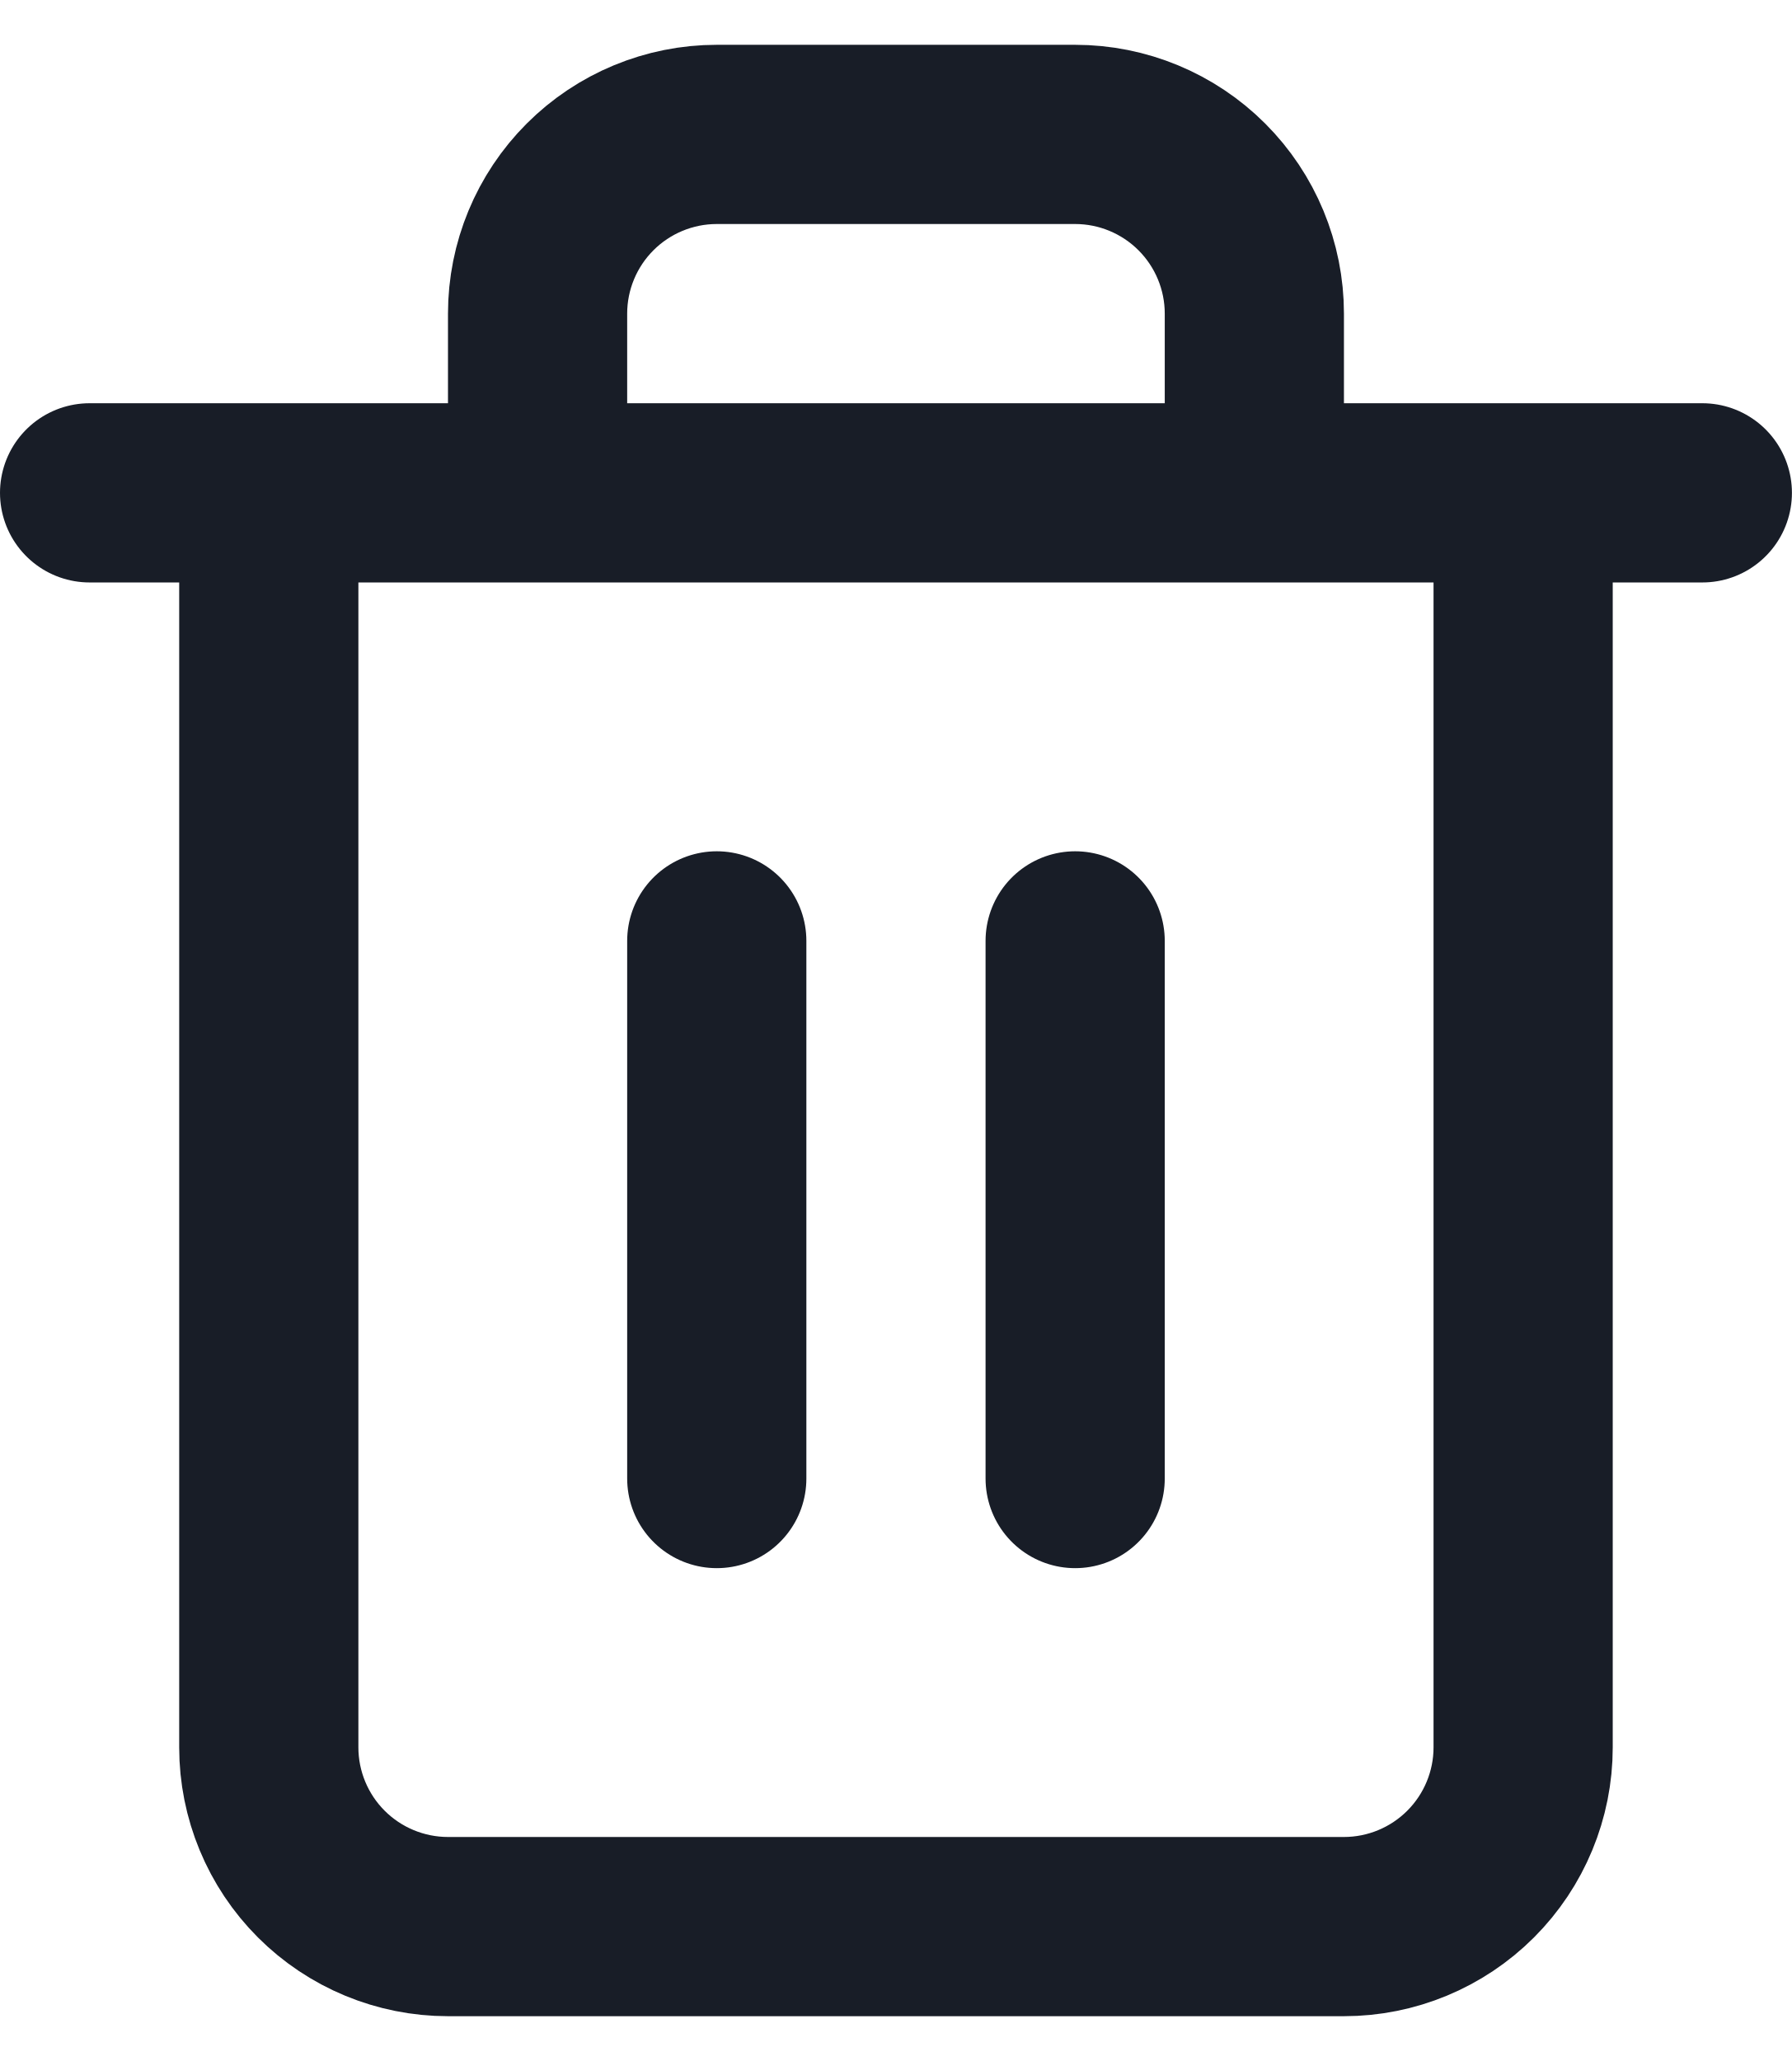
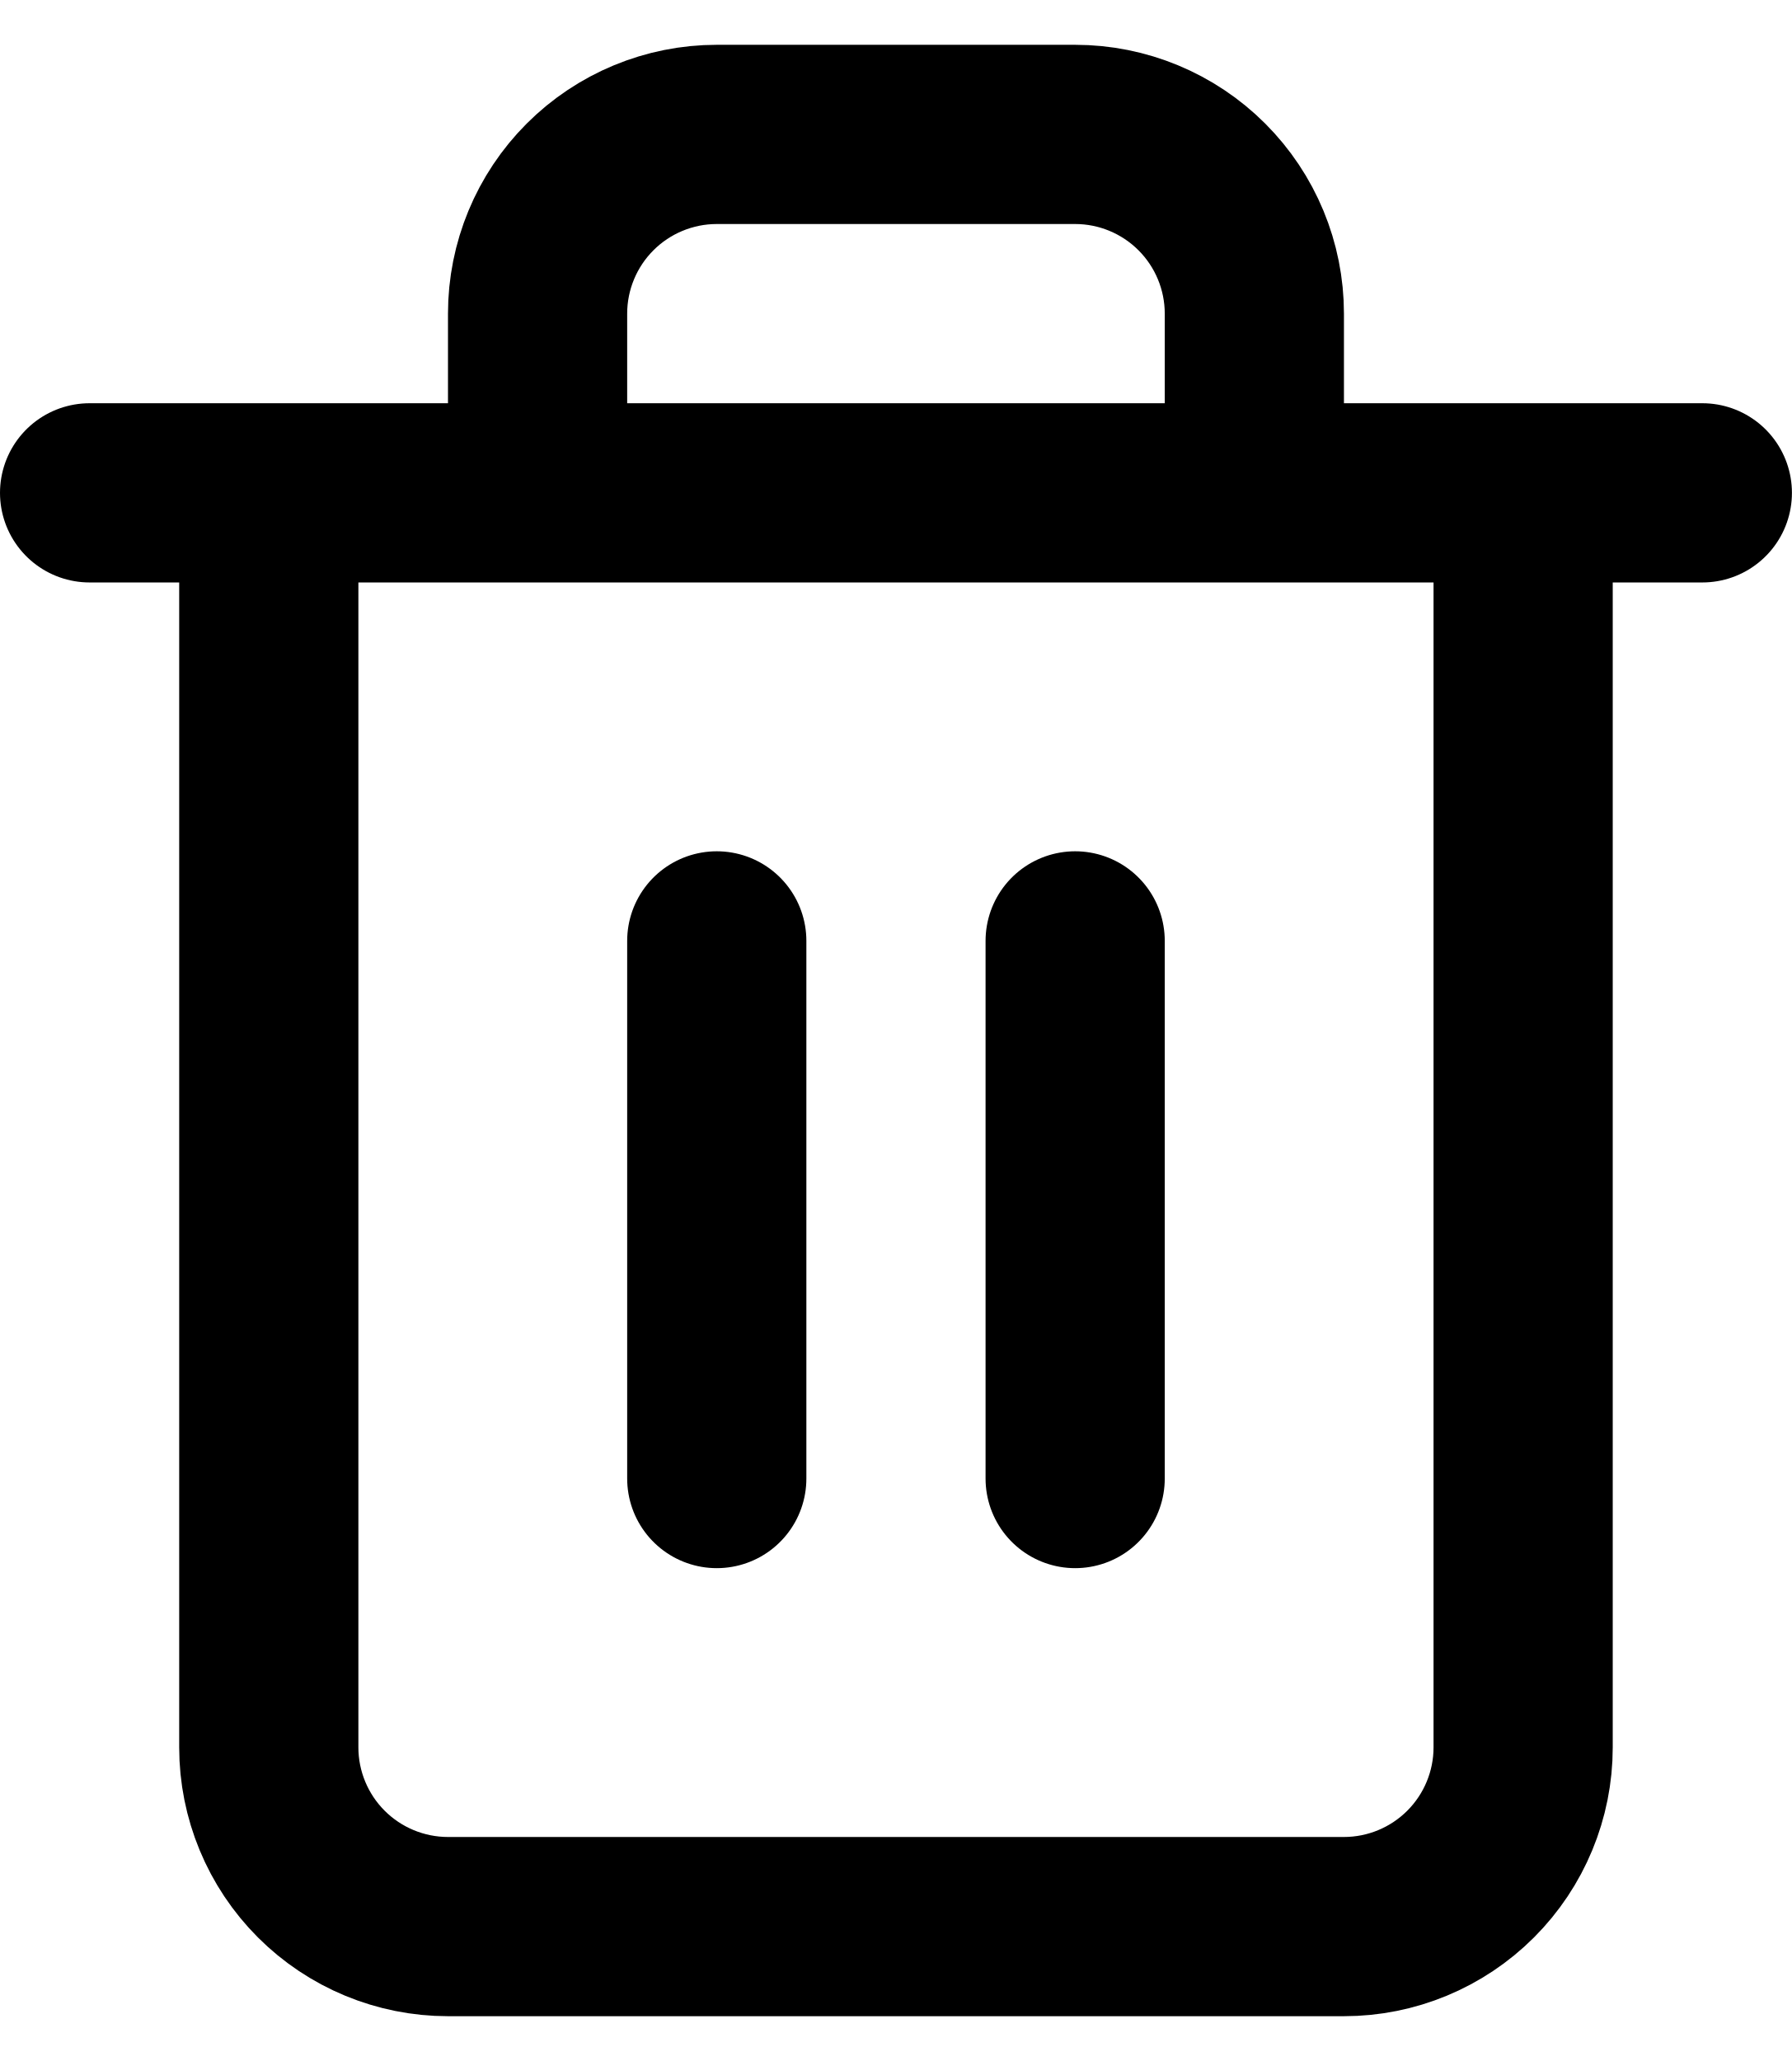
<svg xmlns="http://www.w3.org/2000/svg" width="20" height="23" viewBox="0 0 20 23" fill="none">
-   <path d="M1 5.5H3M3 5.5H19M3 5.5V19.5C3 20.03 3.211 20.539 3.586 20.914C3.961 21.289 4.47 21.5 5 21.5H15C15.53 21.5 16.039 21.289 16.414 20.914C16.789 20.539 17 20.03 17 19.5V5.5H3ZM6 5.5V3.5C6 2.97 6.211 2.461 6.586 2.086C6.961 1.711 7.47 1.5 8 1.5H12C12.53 1.5 13.039 1.711 13.414 2.086C13.789 2.461 14 2.97 14 3.5V5.5M8 10.5V16.5M12 10.5V16.5" stroke="#181D27" stroke-width="2" stroke-linecap="round" stroke-linejoin="round" />
+   <path d="M1 5.5H3M3 5.5H19M3 5.5V19.5C3 20.03 3.211 20.539 3.586 20.914C3.961 21.289 4.47 21.5 5 21.5H15C15.53 21.5 16.039 21.289 16.414 20.914C16.789 20.539 17 20.03 17 19.5V5.5H3ZM6 5.5V3.5C6 2.97 6.211 2.461 6.586 2.086C6.961 1.711 7.47 1.5 8 1.5H12C12.53 1.5 13.039 1.711 13.414 2.086C13.789 2.461 14 2.97 14 3.5V5.5M8 10.5V16.5M12 10.5V16.5" stroke="currentColor" stroke-width="2" stroke-linecap="round" stroke-linejoin="round" />
</svg>
